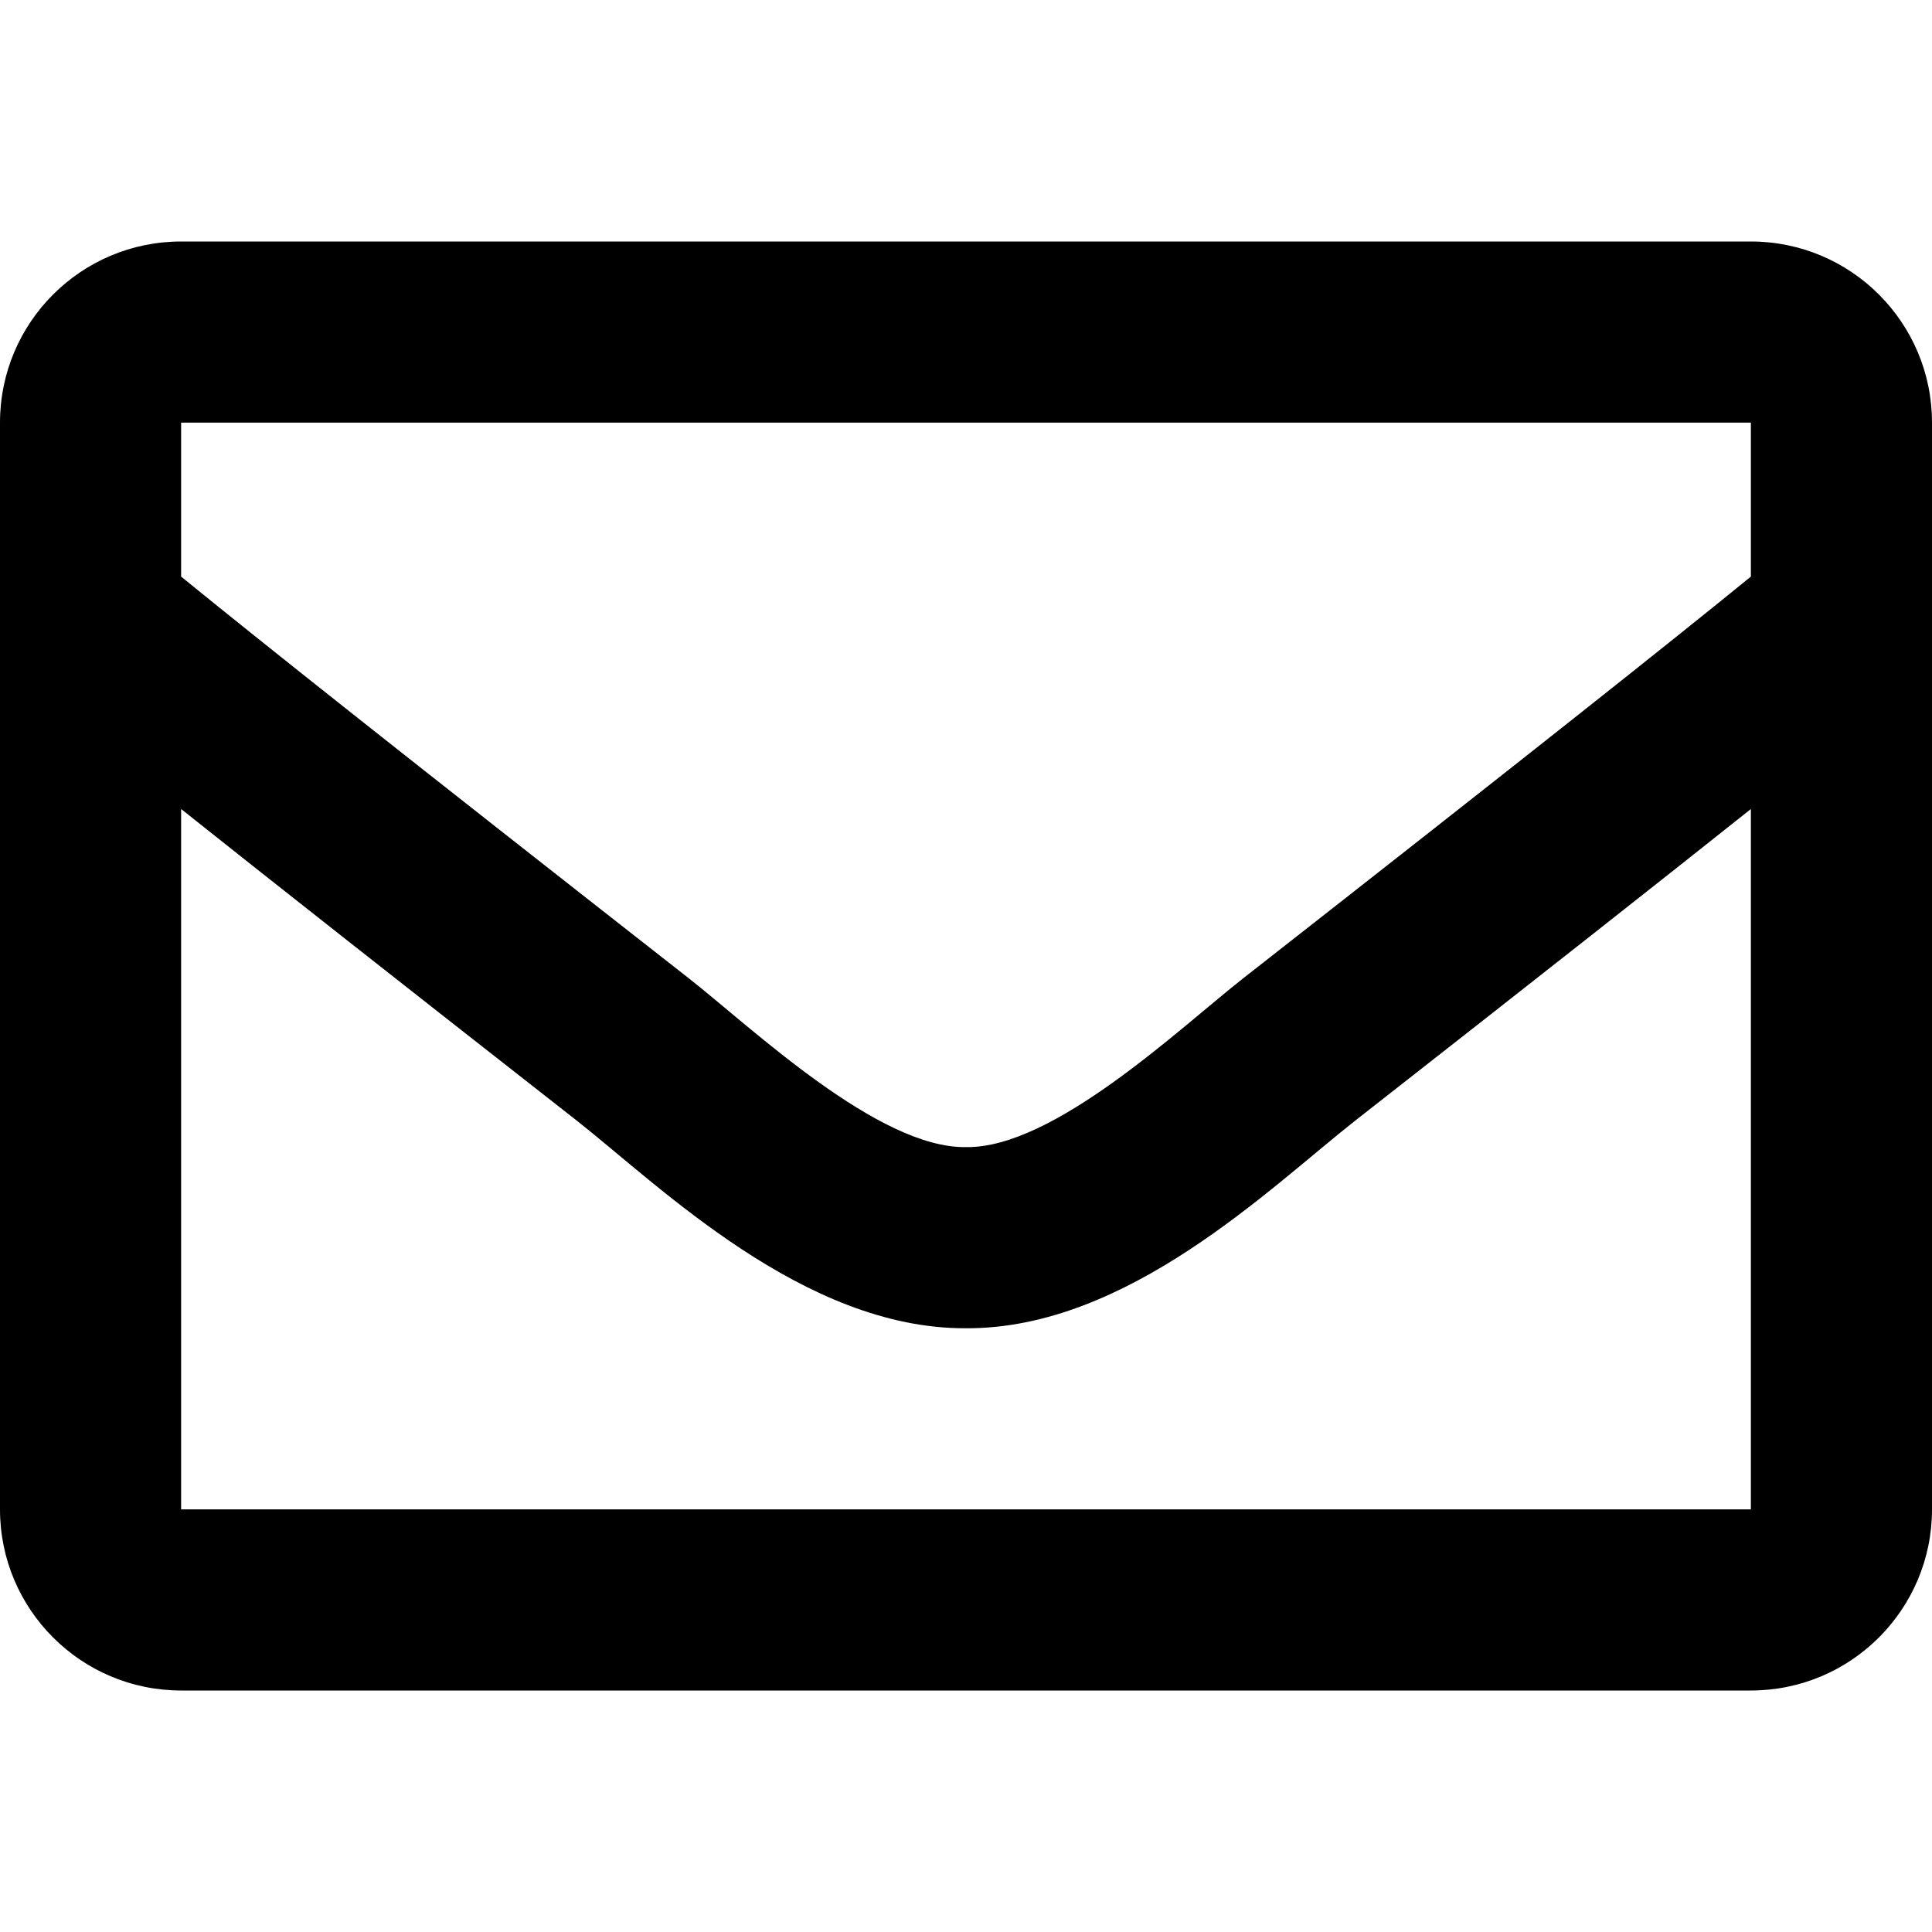
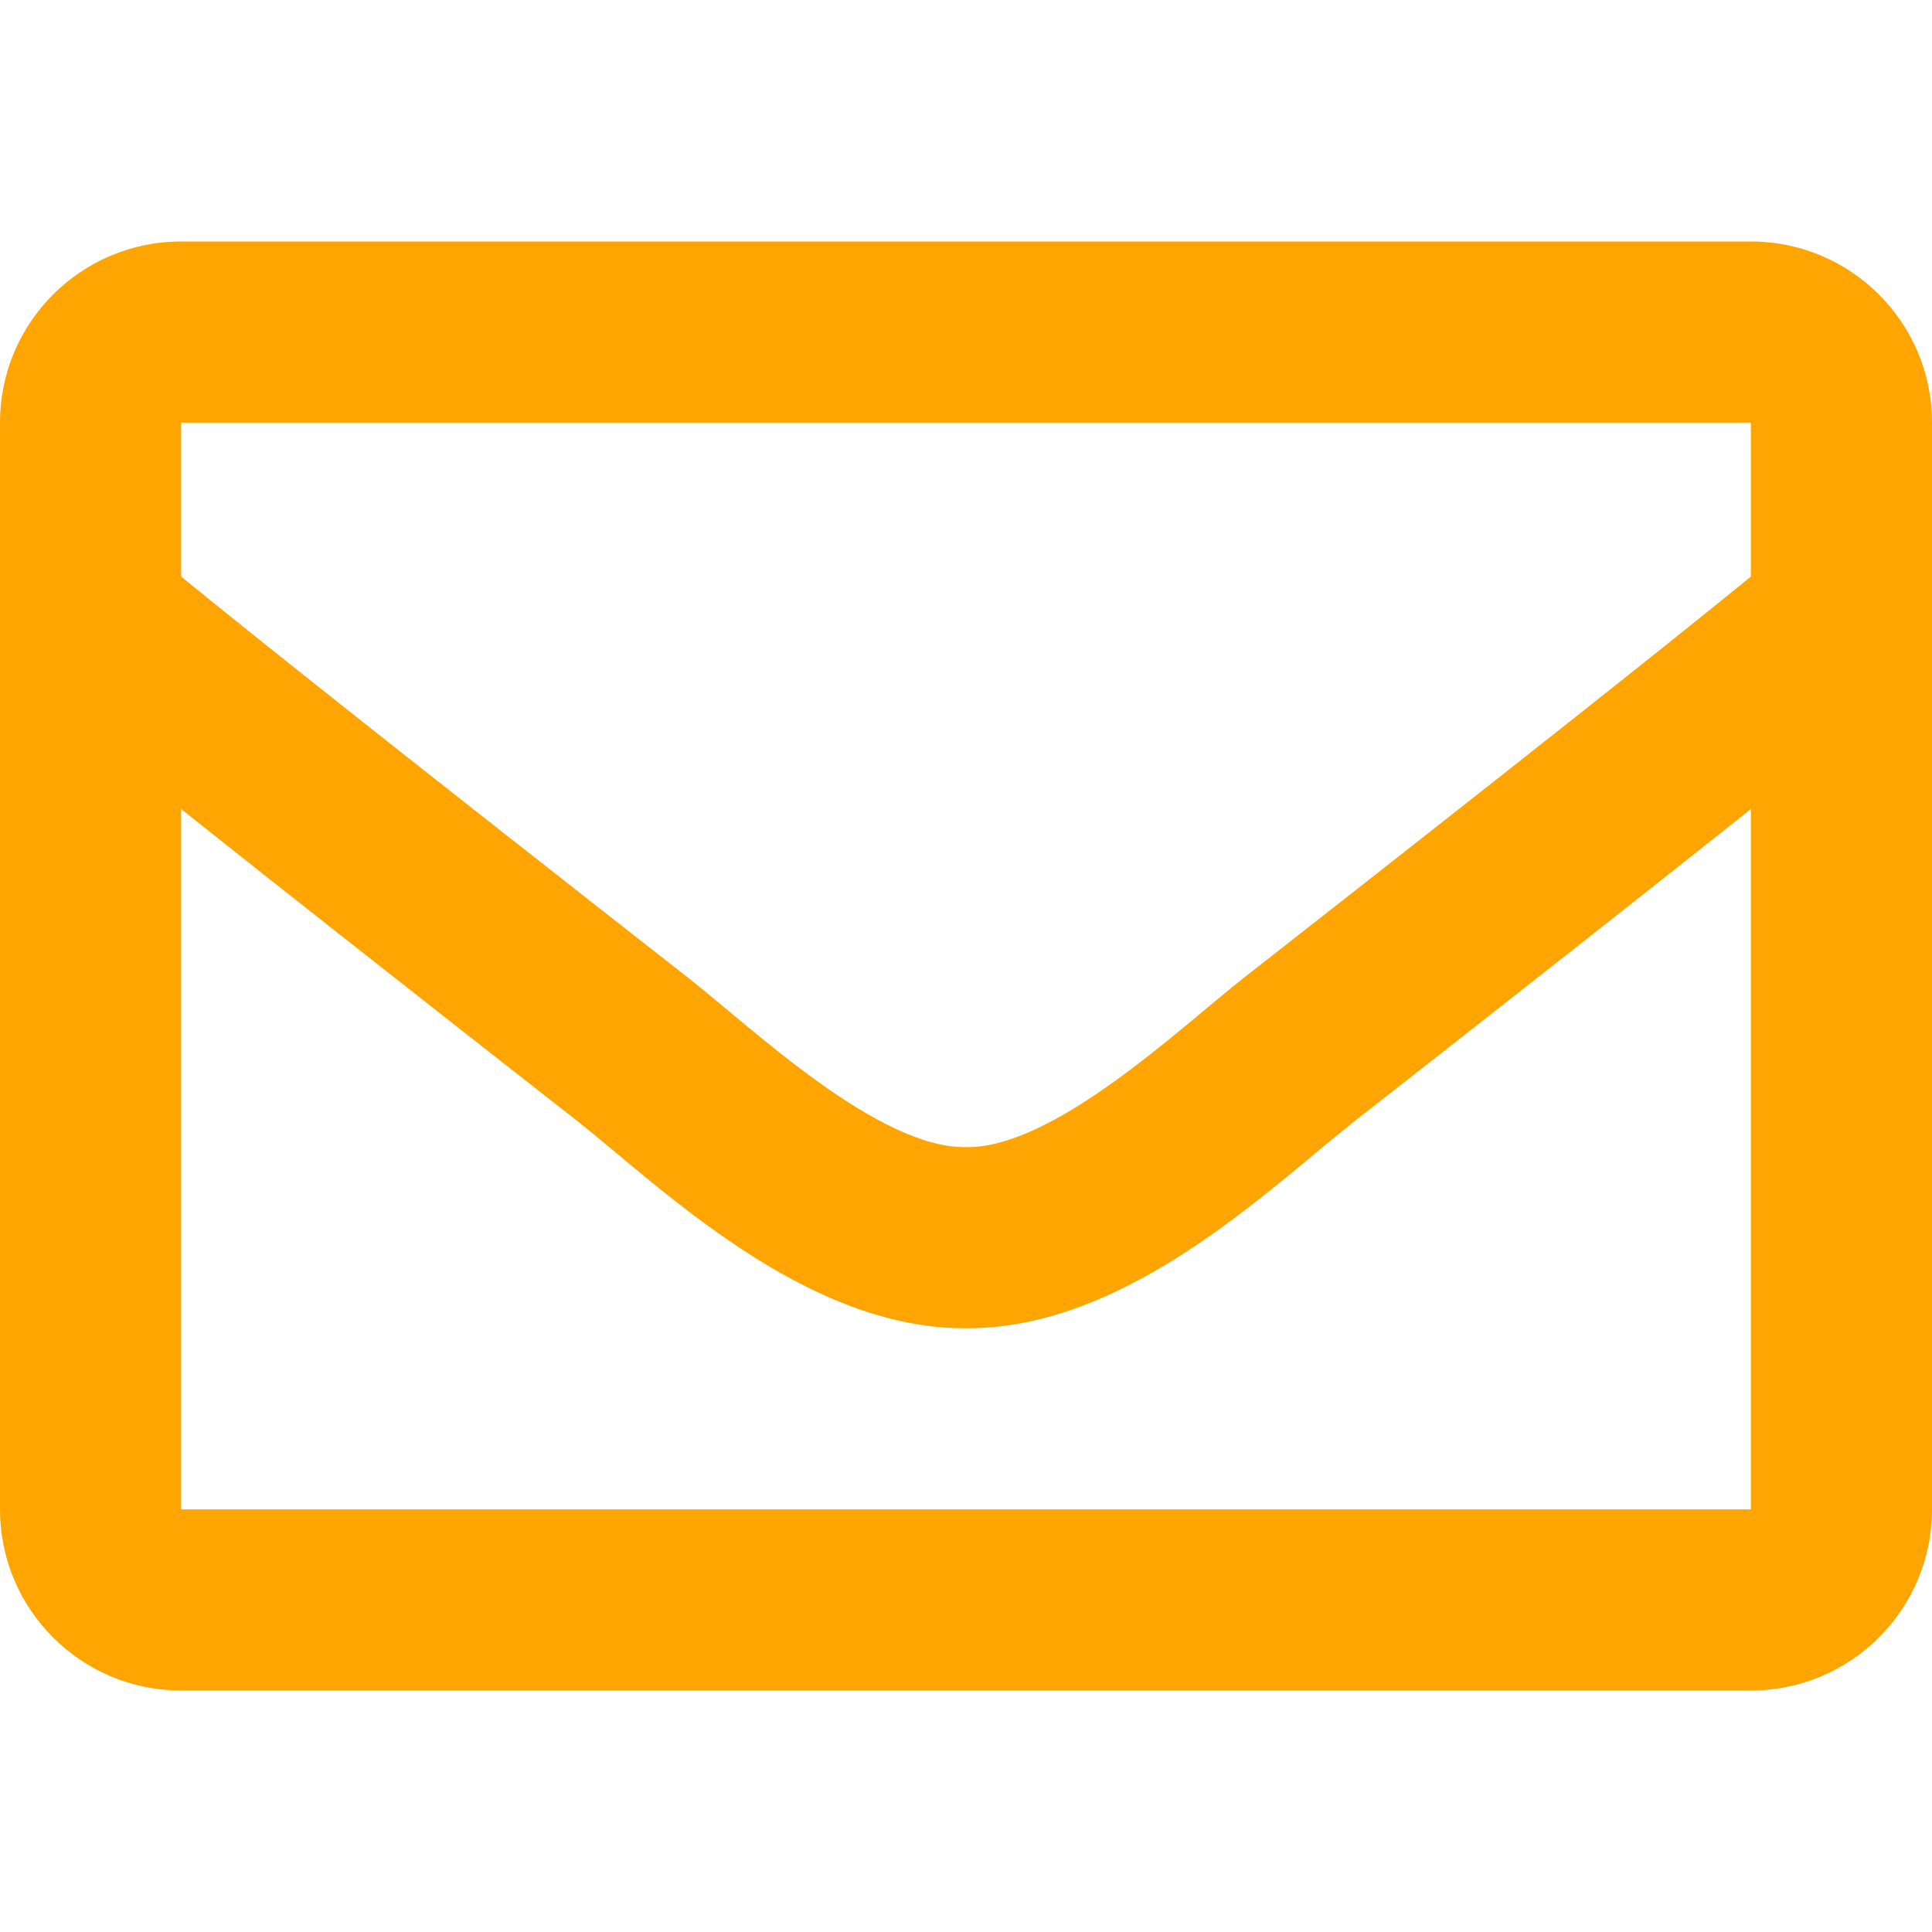
<svg xmlns="http://www.w3.org/2000/svg" aria-hidden="true" focusable="false" data-prefix="far" data-icon="envelope" class="svg-inline--fa fa-envelope fa-w-16" role="img" viewBox="0 0 512 512">
-   <path fill="currentColor" d="M464 64H48C21.49 64 0 85.49 0 112v288c0 26.51 21.49 48 48 48h416c26.51 0 48-21.49 48-48V112c0-26.51-21.49-48-48-48zm0 48v40.805c-22.422 18.259-58.168 46.651-134.587 106.49-16.841 13.247-50.201 45.072-73.413 44.701-23.208.375-56.579-31.459-73.413-44.701C106.18 199.465 70.425 171.067 48 152.805V112h416zM48 400V214.398c22.914 18.251 55.409 43.862 104.938 82.646 21.857 17.205 60.134 55.186 103.062 54.955 42.717.231 80.509-37.199 103.053-54.947 49.528-38.783 82.032-64.401 104.947-82.653V400H48z" />
+   <path fill="#FFA501" d="M464 64H48C21.49 64 0 85.49 0 112v288c0 26.51 21.49 48 48 48h416c26.51 0 48-21.49 48-48V112c0-26.51-21.49-48-48-48zm0 48v40.805c-22.422 18.259-58.168 46.651-134.587 106.49-16.841 13.247-50.201 45.072-73.413 44.701-23.208.375-56.579-31.459-73.413-44.701C106.18 199.465 70.425 171.067 48 152.805V112h416zM48 400V214.398c22.914 18.251 55.409 43.862 104.938 82.646 21.857 17.205 60.134 55.186 103.062 54.955 42.717.231 80.509-37.199 103.053-54.947 49.528-38.783 82.032-64.401 104.947-82.653V400H48z" />
</svg>
